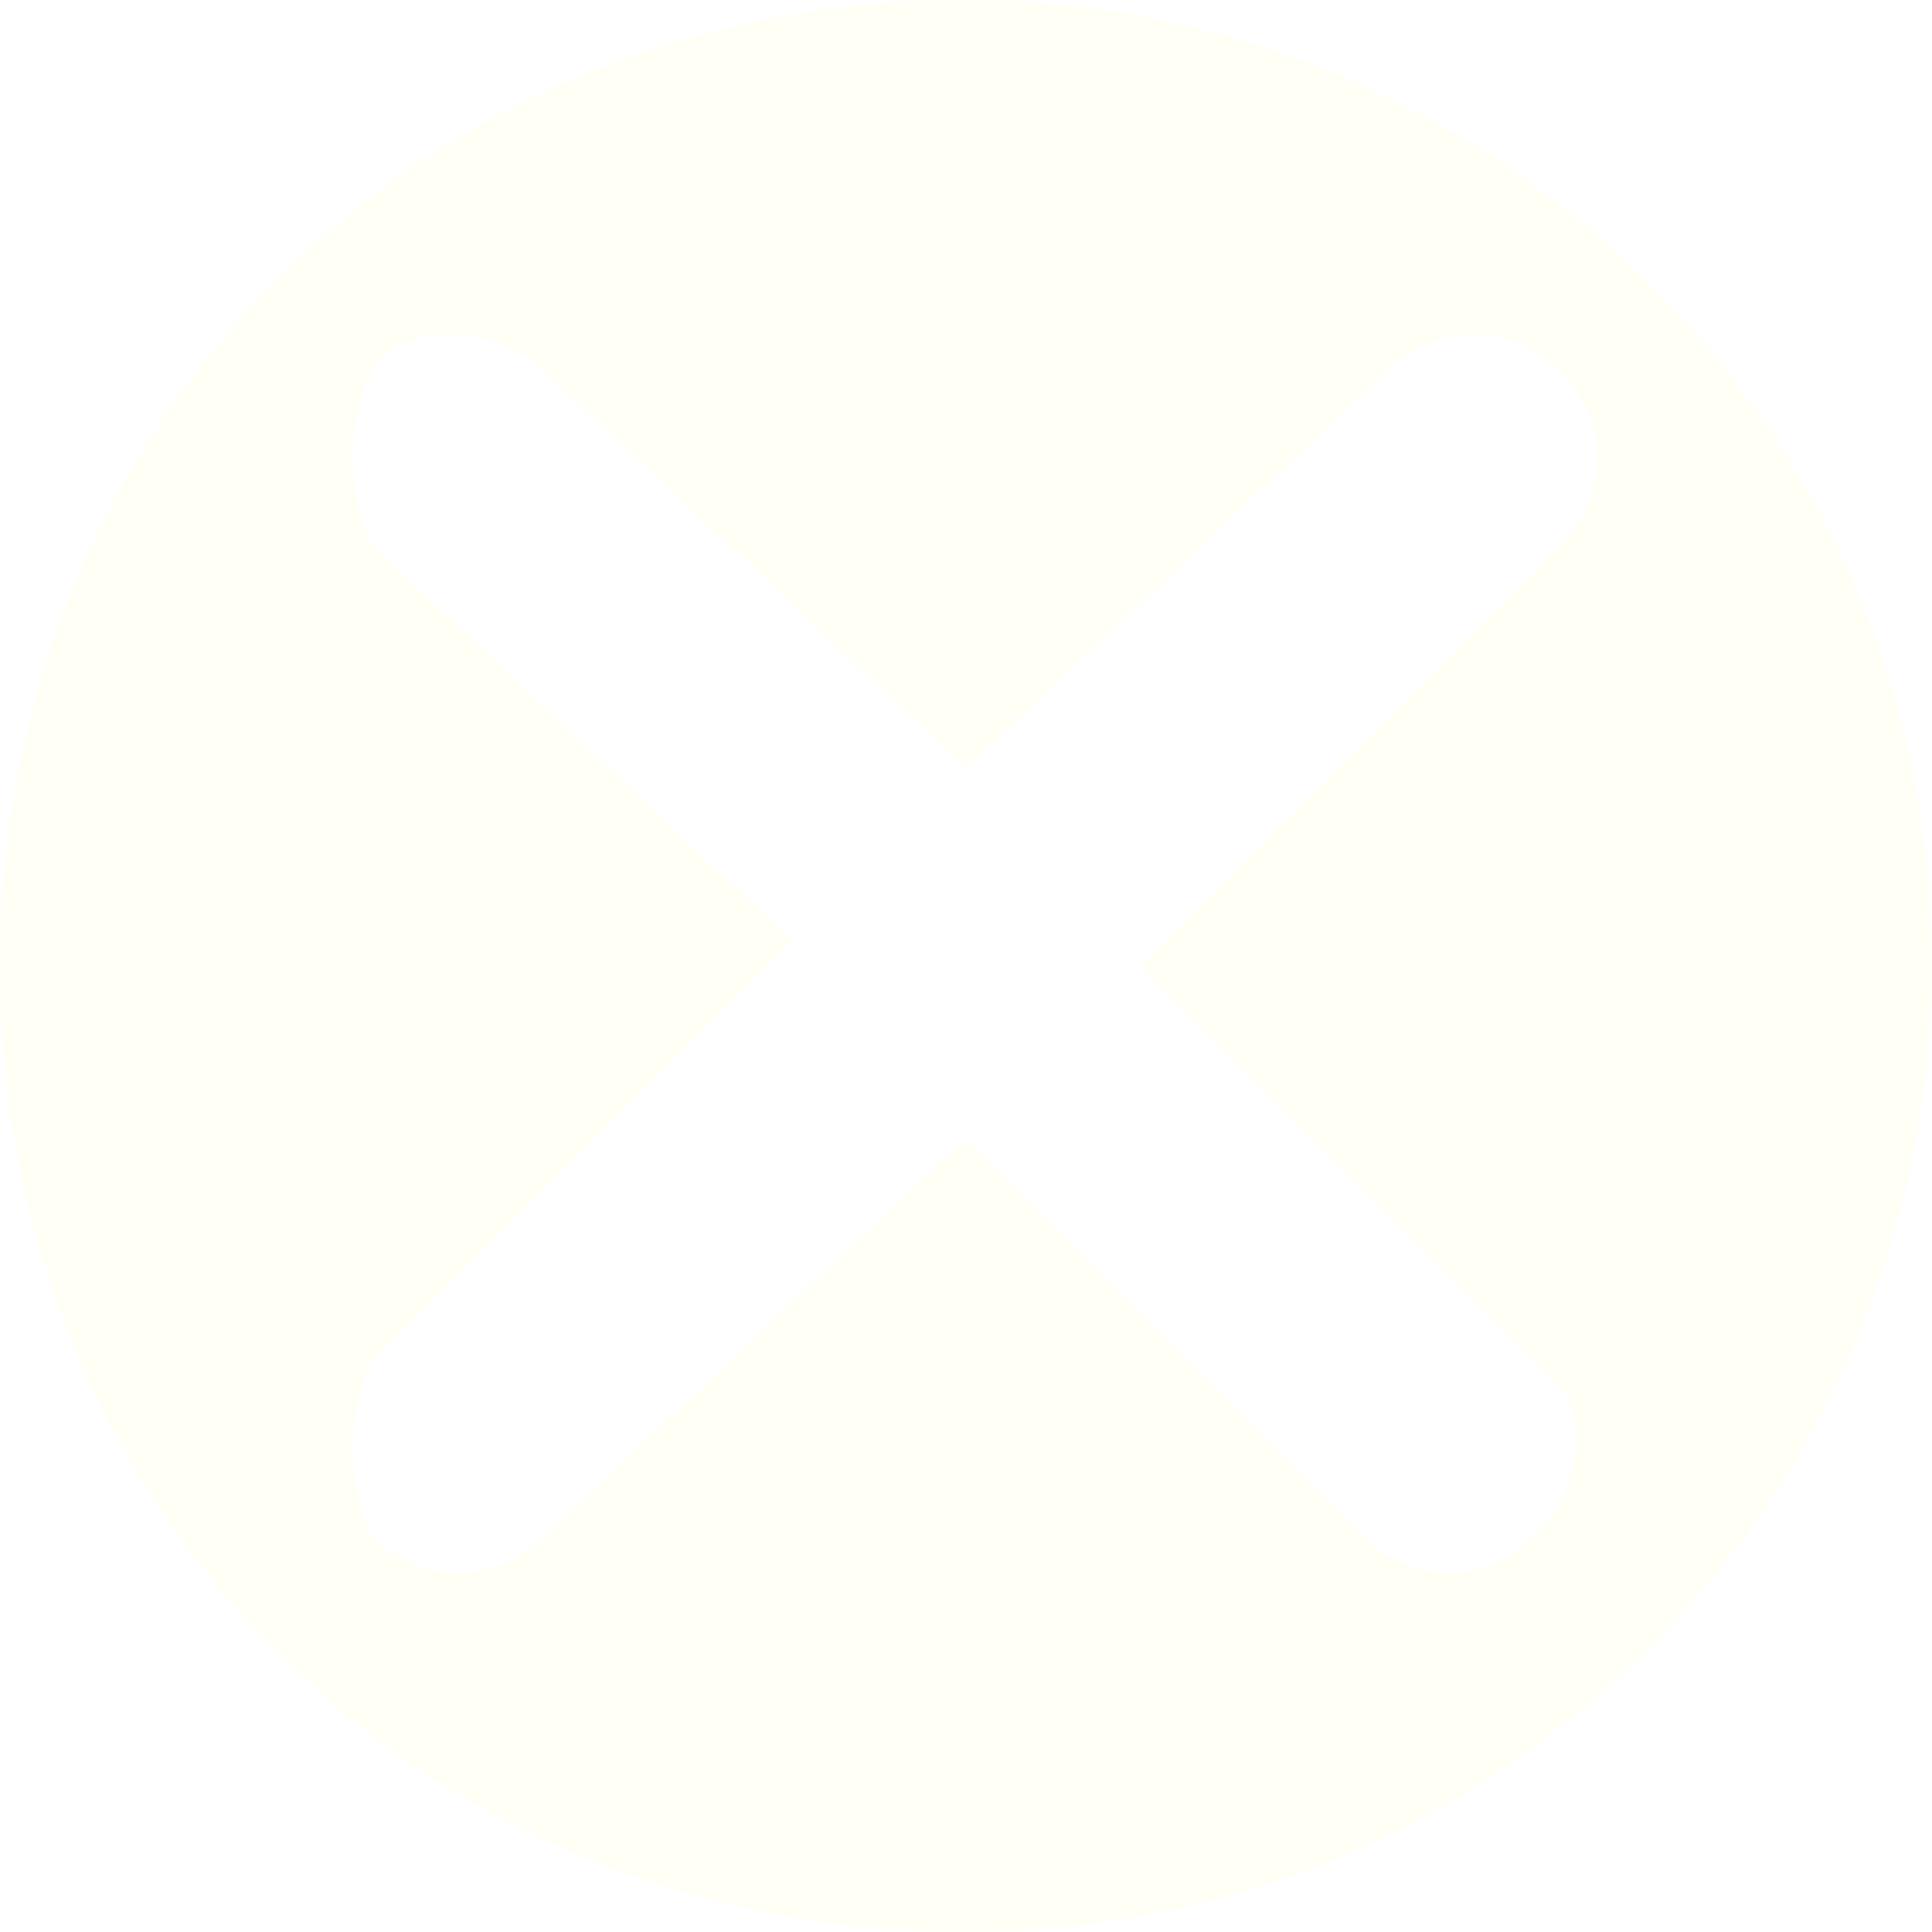
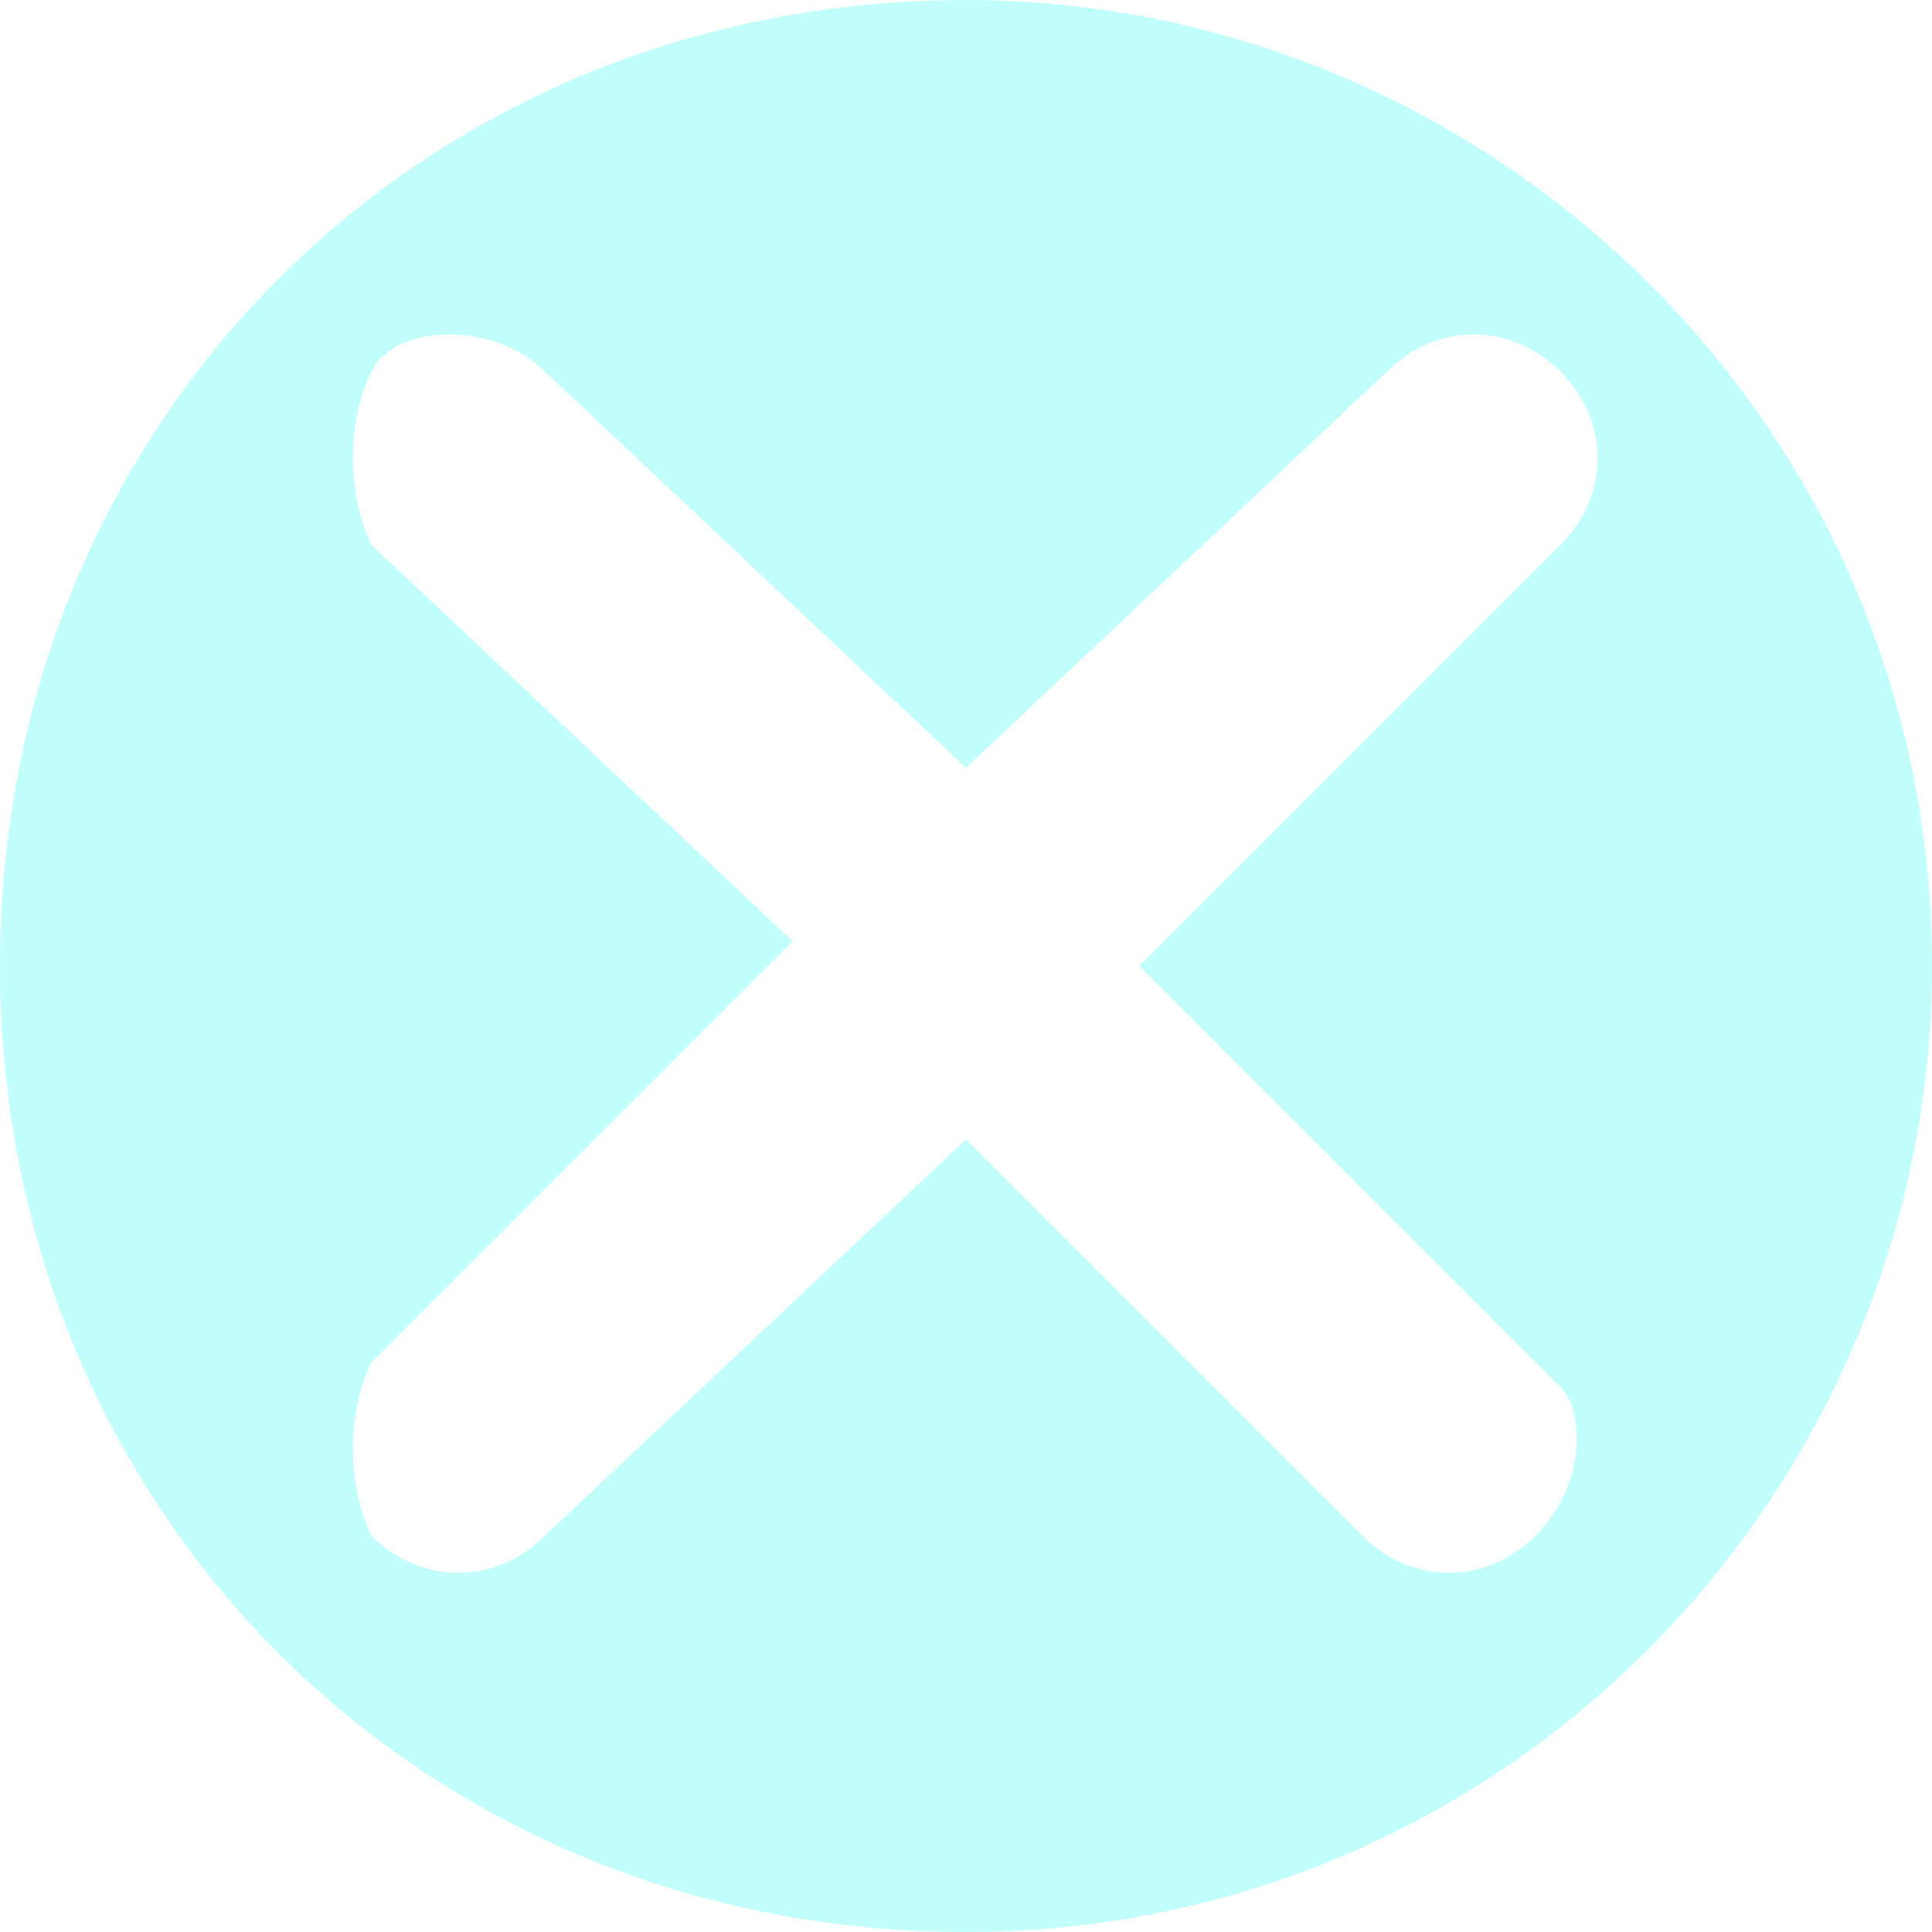
<svg xmlns="http://www.w3.org/2000/svg" version="1.1" id="Calque_1" x="0px" y="0px" viewBox="0 0 7.8 7.8" style="enable-background:new 0 0 7.8 7.8;" xml:space="preserve">
  <style type="text/css">
- 	.st0{fill:#FFFFF5;}
+ 	.st0{fill:#C2FFFC;}
</style>
  <g>
    <g id="Calque_1-2">
      <path class="st0" d="M3.9,0C1.7,0,0,1.7,0,3.9s1.7,3.9,3.9,3.9S7.8,6,7.8,3.9l0,0C7.8,1.7,6,0,3.9,0L3.9,0z M6.2,6.2    C6,6.4,5.7,6.4,5.5,6.2l0,0L3.9,4.6L2.2,6.2C2,6.4,1.7,6.4,1.5,6.2l0,0C1.4,6,1.4,5.7,1.5,5.5l0,0l1.7-1.7L1.5,2.2    C1.4,2,1.4,1.7,1.5,1.5s0.5-0.2,0.7,0l1.7,1.6l1.7-1.6c0.2-0.2,0.5-0.2,0.7,0s0.2,0.5,0,0.7L4.6,3.9l1.7,1.7    C6.4,5.7,6.4,6,6.2,6.2L6.2,6.2z" />
    </g>
  </g>
</svg>
